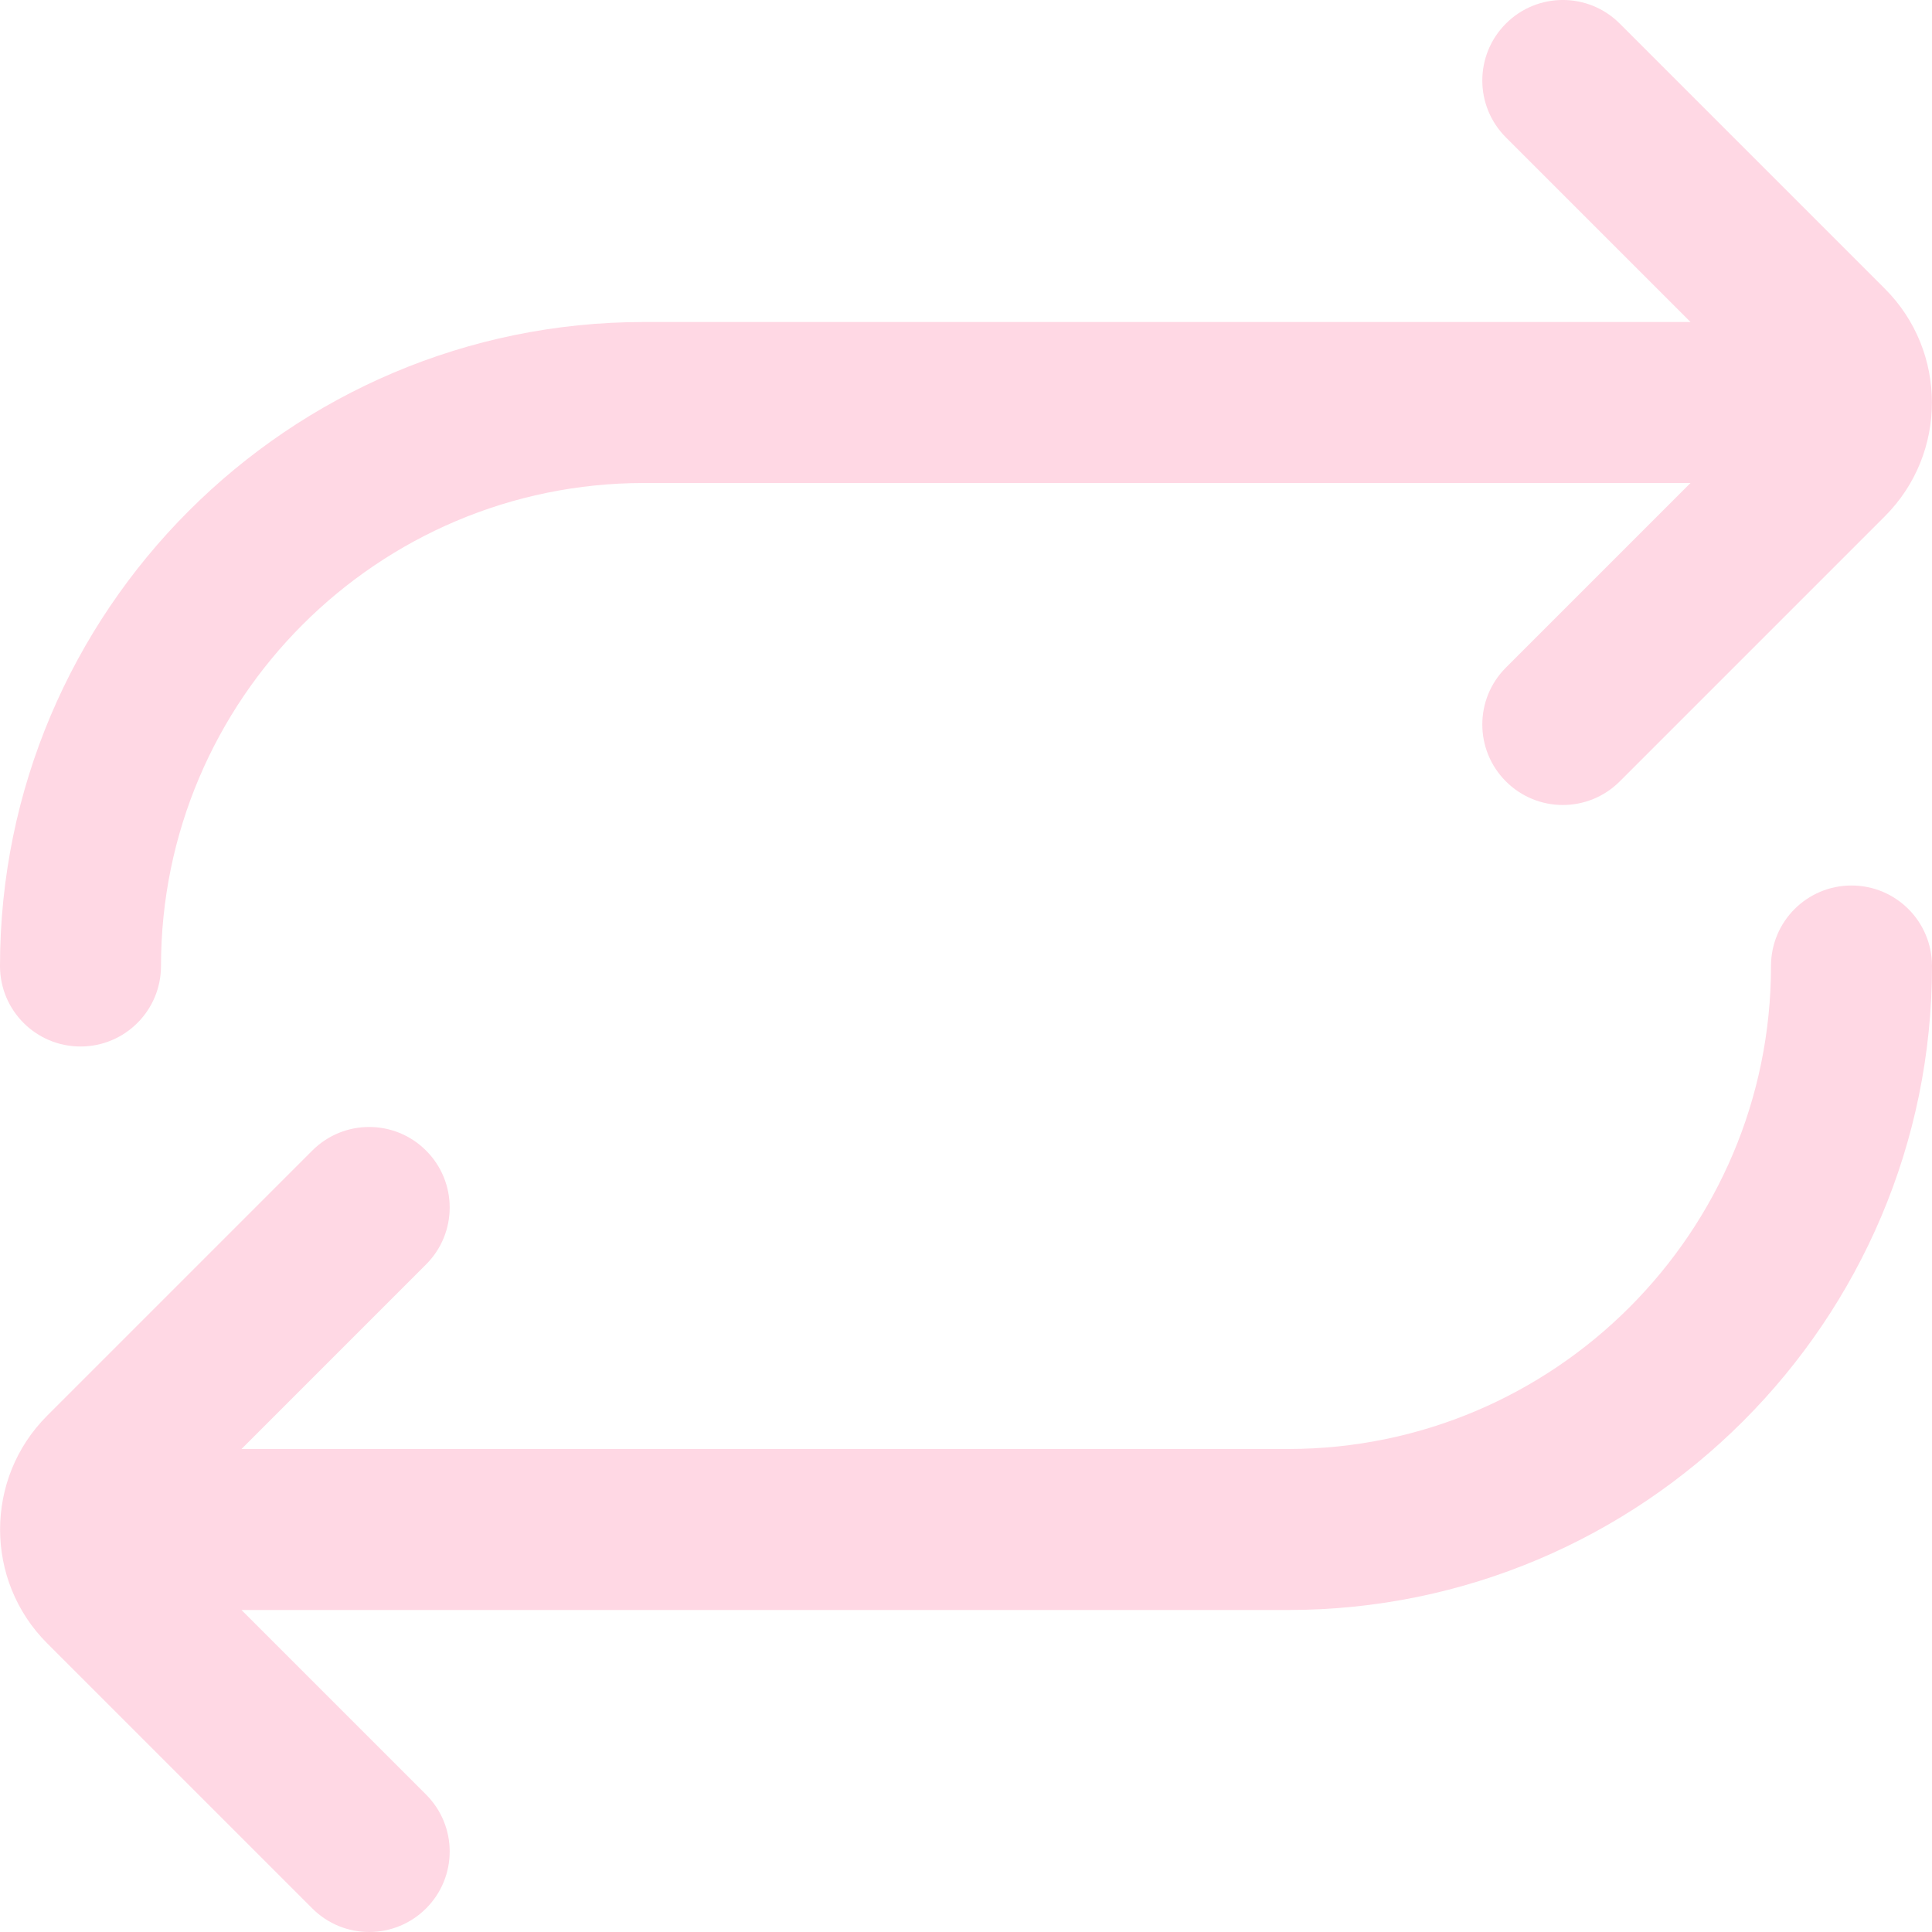
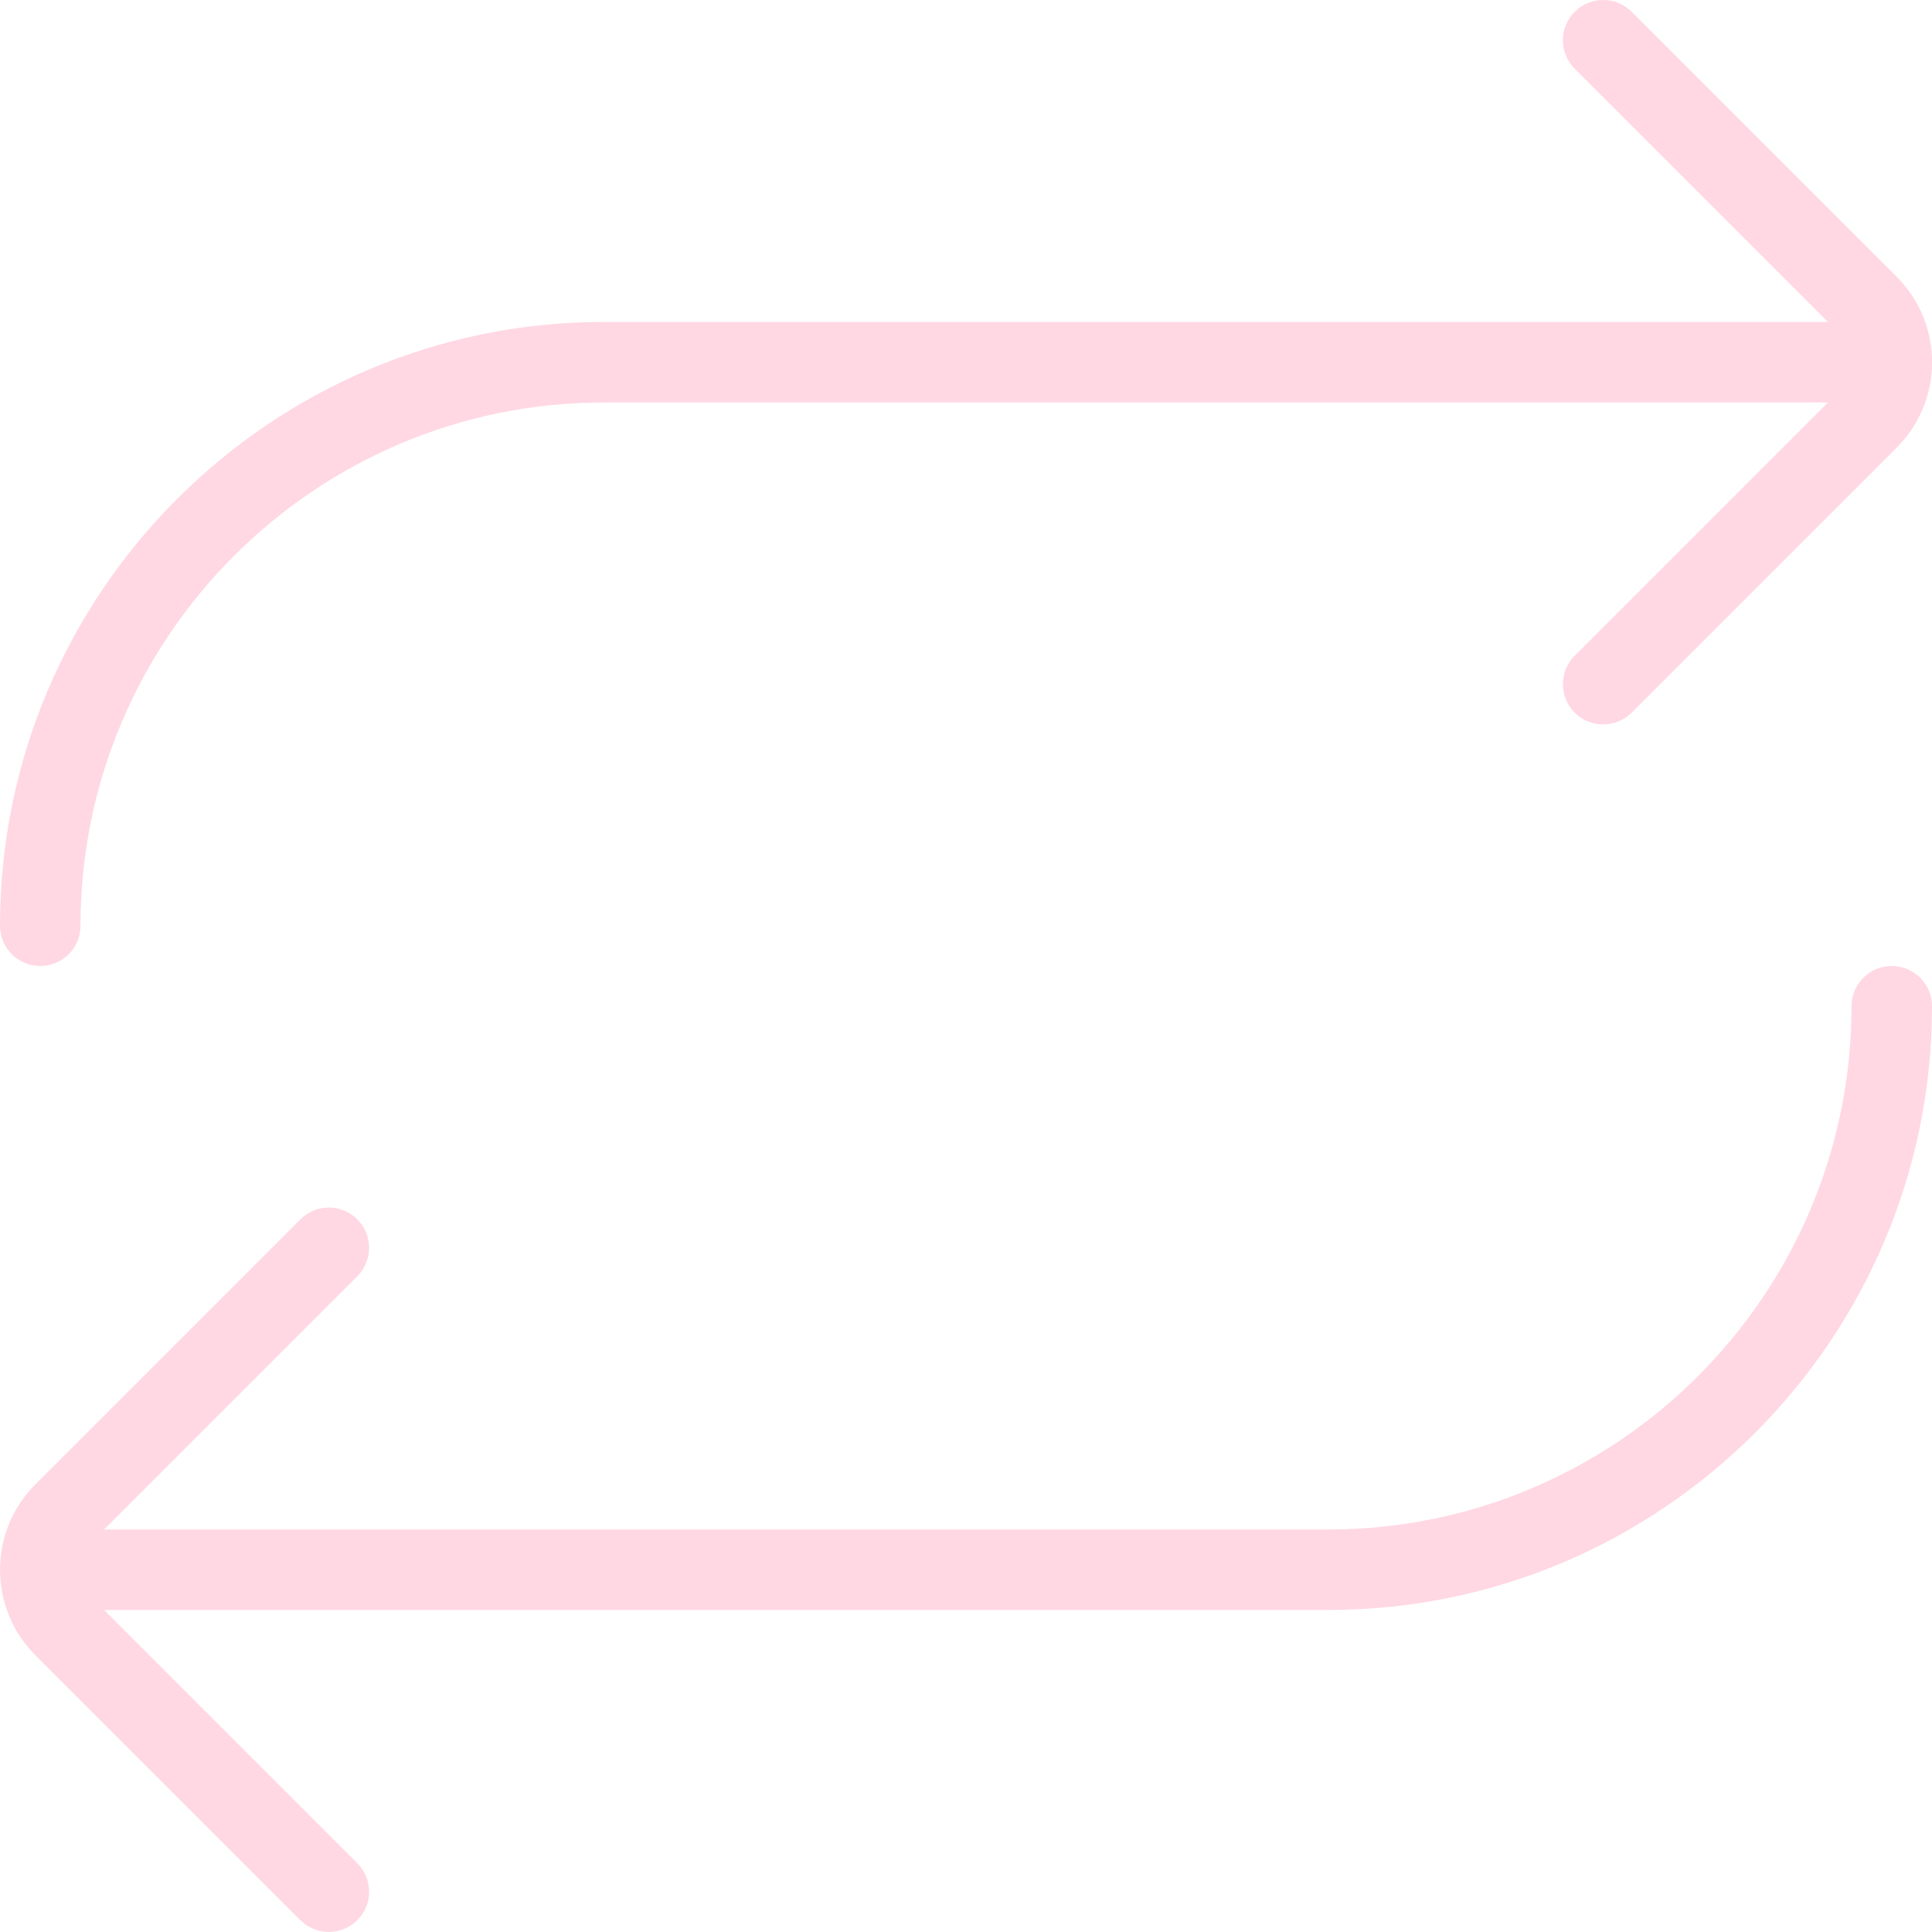
- <svg xmlns="http://www.w3.org/2000/svg" version="1.1" width="512px" height="512px" x="0" y="0" viewBox="0 0 24 24" style="enable-background:new 0 0 512 512" xml:space="preserve">
+ <svg xmlns="http://www.w3.org/2000/svg" version="1.1" width="256" height="256" x="0" y="0" viewBox="0 0 24 24" style="enable-background:new 0 0 512 512" xml:space="preserve">
  <g>
-     <path d="M24,12c0,4.411-3.589,8-8,8H3l2.293,2.293c.391,.391,.391,1.023,0,1.414-.195,.195-.451,.293-.707,.293s-.512-.098-.707-.293l-3.293-3.293c-.78-.779-.78-2.049,0-2.828l3.293-3.293c.391-.391,1.023-.391,1.414,0s.391,1.023,0,1.414l-2.293,2.293h13c3.309,0,6-2.691,6-6,0-.553,.448-1,1-1s1,.447,1,1ZM1,13c.552,0,1-.447,1-1,0-3.309,2.691-6,6-6h13l-2.293,2.293c-.391,.391-.391,1.023,0,1.414,.195,.195,.451,.293,.707,.293s.512-.098,.707-.293l3.293-3.293c.78-.779,.78-2.049,0-2.828L20.121,.293c-.391-.391-1.023-.391-1.414,0s-.391,1.023,0,1.414l2.293,2.293H8C3.589,4,0,7.589,0,12c0,.553,.448,1,1,1Z" fill="#ffd8e4" data-original="#000000" />
+     <path d="M24,12.5c0,4.136-3.364,7.5-7.5,7.5H1.293l3.146,3.146c.195,.195,.195,.512,0,.707-.098,.098-.226,.146-.354,.146s-.256-.049-.354-.146L.439,20.561c-.585-.585-.585-1.536,0-2.121l3.293-3.293c.195-.195,.512-.195,.707,0s.195,.512,0,.707l-3.146,3.146h15.207c3.584,0,6.5-2.916,6.5-6.5,0-.276,.224-.5,.5-.5s.5,.224,.5,.5ZM.5,12c.276,0,.5-.224,.5-.5,0-3.584,2.916-6.5,6.5-6.5h15.207l-3.146,3.146c-.195,.195-.195,.512,0,.707,.098,.098,.226,.146,.354,.146s.256-.049,.354-.146l3.293-3.293c.585-.585,.585-1.536,0-2.121L20.268,.146c-.195-.195-.512-.195-.707,0s-.195,.512,0,.707l3.146,3.146H7.5C3.364,4,0,7.364,0,11.5c0,.276,.224,.5,.5,.5Z" fill="#ffd8e4" data-original="#000000" />
  </g>
</svg>
